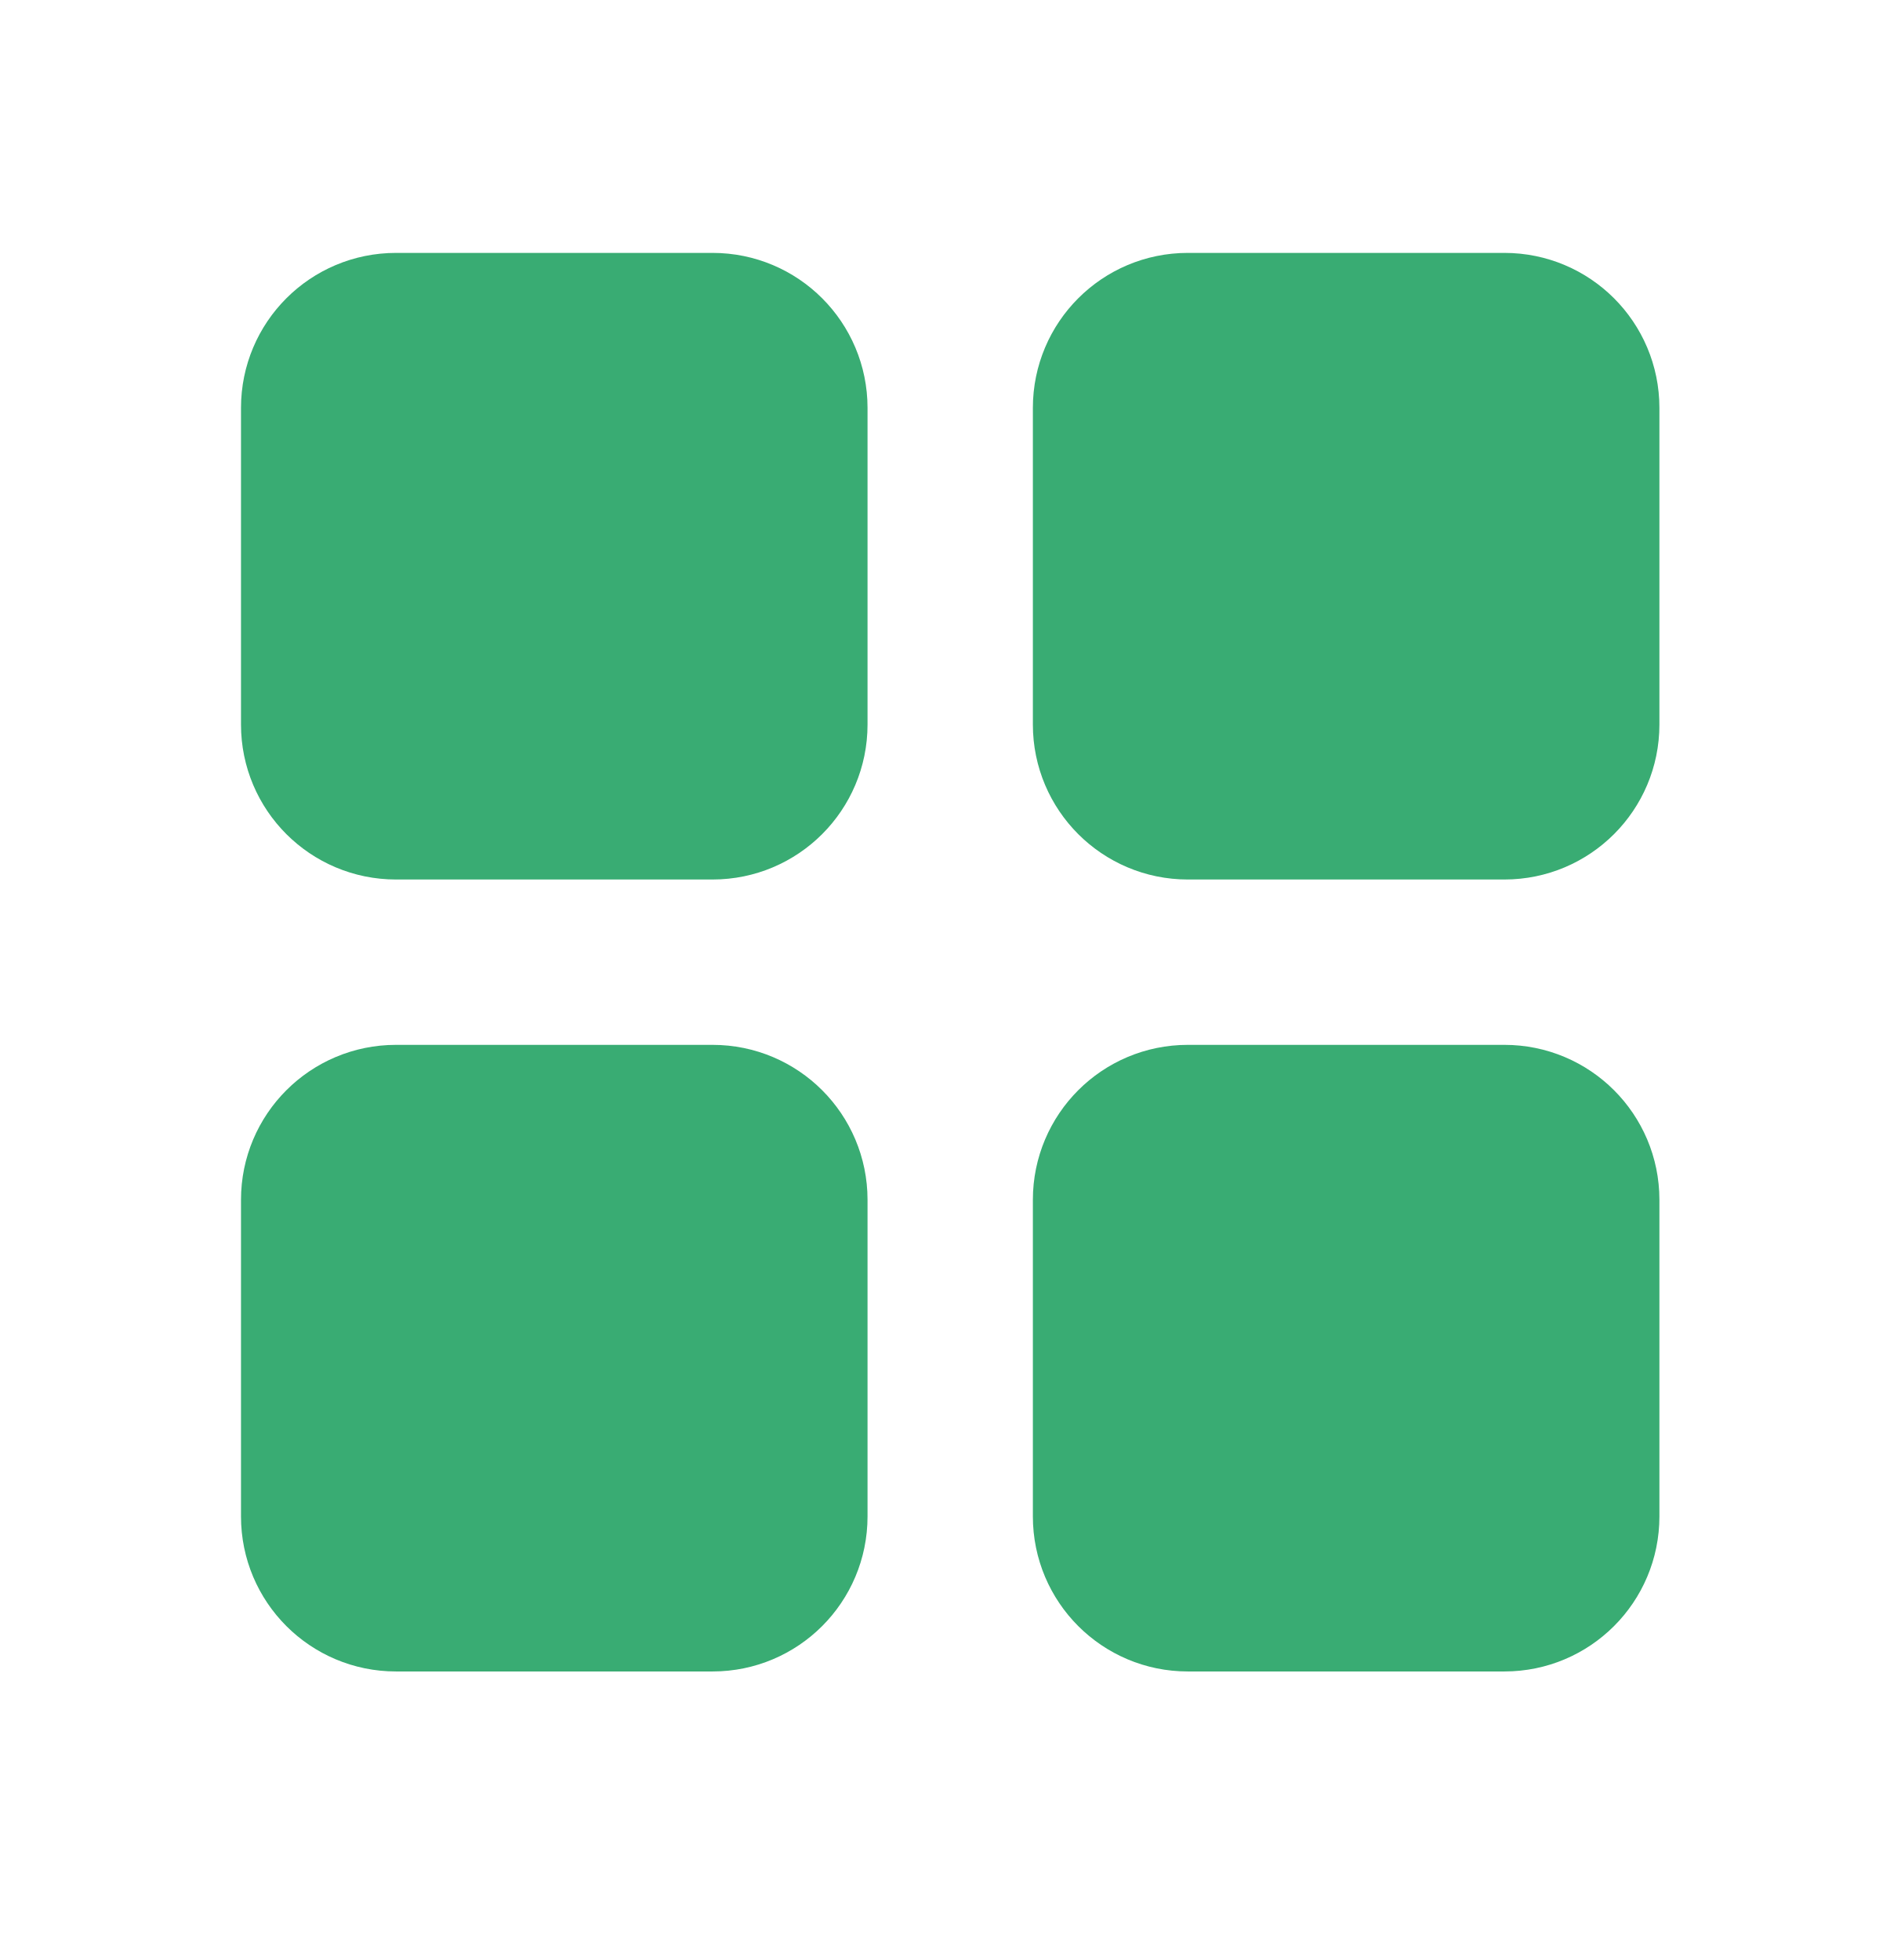
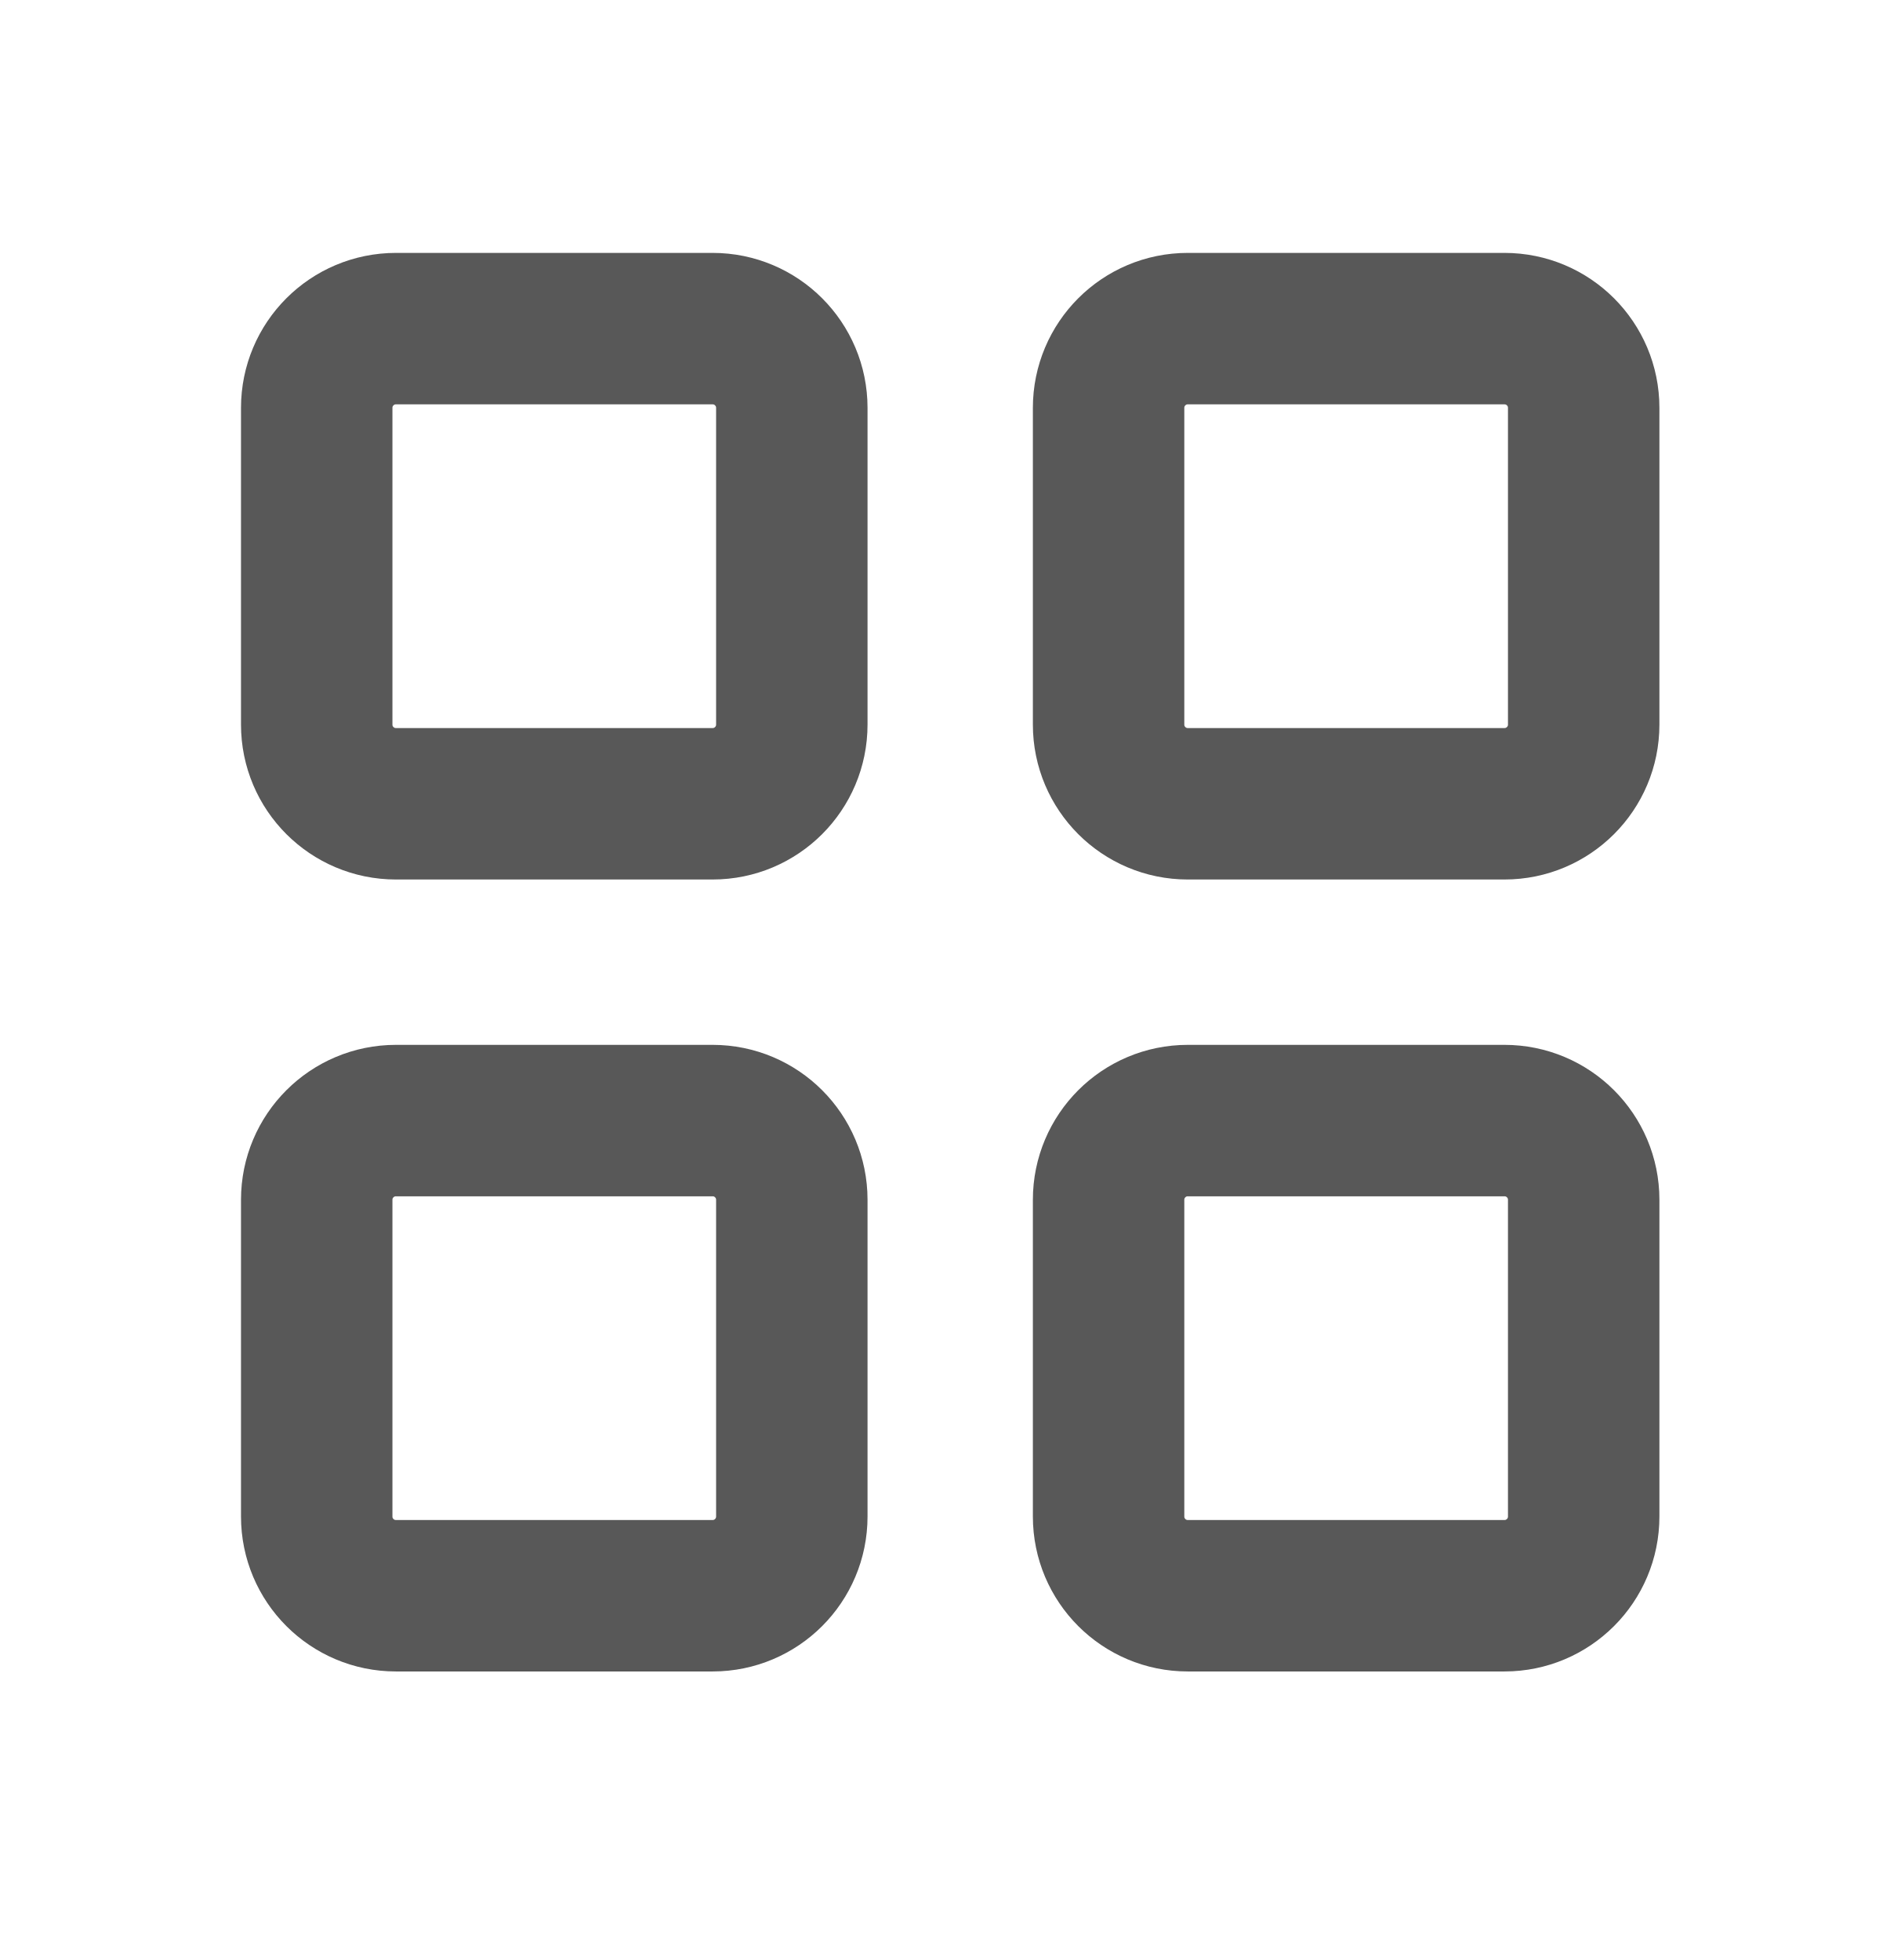
<svg xmlns="http://www.w3.org/2000/svg" width="32" height="33" viewBox="0 0 32 33" fill="none">
-   <path d="M5.333 6.867C5.333 6.13 5.93 5.533 6.667 5.533H12C12.736 5.533 13.333 6.13 13.333 6.867V12.2C13.333 12.936 12.736 13.533 12 13.533H6.667C5.93 13.533 5.333 12.936 5.333 12.2V6.867Z" fill="#39AC73" />
-   <path d="M5.333 20.2C5.333 19.464 5.93 18.867 6.667 18.867H12C12.736 18.867 13.333 19.464 13.333 20.2V25.533C13.333 26.27 12.736 26.867 12 26.867H6.667C5.93 26.867 5.333 26.27 5.333 25.533V20.2Z" fill="#39AC73" />
-   <path d="M18.667 6.867C18.667 6.13 19.264 5.533 20 5.533H25.333C26.07 5.533 26.667 6.13 26.667 6.867V12.2C26.667 12.936 26.07 13.533 25.333 13.533H20C19.264 13.533 18.667 12.936 18.667 12.2V6.867Z" fill="#39AC73" />
-   <path d="M18.667 20.2C18.667 19.464 19.264 18.867 20 18.867H25.333C26.07 18.867 26.667 19.464 26.667 20.2V25.533C26.667 26.27 26.07 26.867 25.333 26.867H20C19.264 26.867 18.667 26.27 18.667 25.533V20.2Z" fill="#39AC73" />
-   <path d="M5.333 6.867C5.333 6.13 5.93 5.533 6.667 5.533H12C12.736 5.533 13.333 6.13 13.333 6.867V12.2C13.333 12.936 12.736 13.533 12 13.533H6.667C5.93 13.533 5.333 12.936 5.333 12.2V6.867Z" stroke="#39AC73" stroke-width="2.55" stroke-linecap="round" stroke-linejoin="round" />
-   <path d="M5.333 20.2C5.333 19.464 5.93 18.867 6.667 18.867H12C12.736 18.867 13.333 19.464 13.333 20.2V25.533C13.333 26.27 12.736 26.867 12 26.867H6.667C5.93 26.867 5.333 26.27 5.333 25.533V20.2Z" stroke="#39AC73" stroke-width="2.55" stroke-linecap="round" stroke-linejoin="round" />
-   <path d="M18.667 6.867C18.667 6.13 19.264 5.533 20 5.533H25.333C26.07 5.533 26.667 6.13 26.667 6.867V12.2C26.667 12.936 26.07 13.533 25.333 13.533H20C19.264 13.533 18.667 12.936 18.667 12.2V6.867Z" stroke="#39AC73" stroke-width="2.55" stroke-linecap="round" stroke-linejoin="round" />
-   <path d="M18.667 20.2C18.667 19.464 19.264 18.867 20 18.867H25.333C26.07 18.867 26.667 19.464 26.667 20.2V25.533C26.667 26.27 26.07 26.867 25.333 26.867H20C19.264 26.867 18.667 26.27 18.667 25.533V20.2Z" stroke="#39AC73" stroke-width="2.55" stroke-linecap="round" stroke-linejoin="round" />
+   <path d="M5.333 6.867C5.333 6.13 5.93 5.533 6.667 5.533H12C12.736 5.533 13.333 6.13 13.333 6.867V12.2C13.333 12.936 12.736 13.533 12 13.533H6.667C5.93 13.533 5.333 12.936 5.333 12.2V6.867Z" stroke="#121212" stroke-opacity="0.7" stroke-width="2.55" stroke-linecap="round" stroke-linejoin="round" />
+   <path d="M5.333 20.2C5.333 19.464 5.93 18.867 6.667 18.867H12C12.736 18.867 13.333 19.464 13.333 20.2V25.533C13.333 26.27 12.736 26.867 12 26.867H6.667C5.93 26.867 5.333 26.27 5.333 25.533V20.2Z" stroke="#121212" stroke-opacity="0.7" stroke-width="2.55" stroke-linecap="round" stroke-linejoin="round" />
+   <path d="M18.667 6.867C18.667 6.13 19.264 5.533 20 5.533H25.333C26.07 5.533 26.667 6.13 26.667 6.867V12.2C26.667 12.936 26.07 13.533 25.333 13.533H20C19.264 13.533 18.667 12.936 18.667 12.2V6.867Z" stroke="#121212" stroke-opacity="0.7" stroke-width="2.55" stroke-linecap="round" stroke-linejoin="round" />
+   <path d="M18.667 20.2C18.667 19.464 19.264 18.867 20 18.867H25.333C26.07 18.867 26.667 19.464 26.667 20.2V25.533C26.667 26.27 26.07 26.867 25.333 26.867H20C19.264 26.867 18.667 26.27 18.667 25.533V20.2Z" stroke="#121212" stroke-opacity="0.7" stroke-width="2.55" stroke-linecap="round" stroke-linejoin="round" />
</svg>
